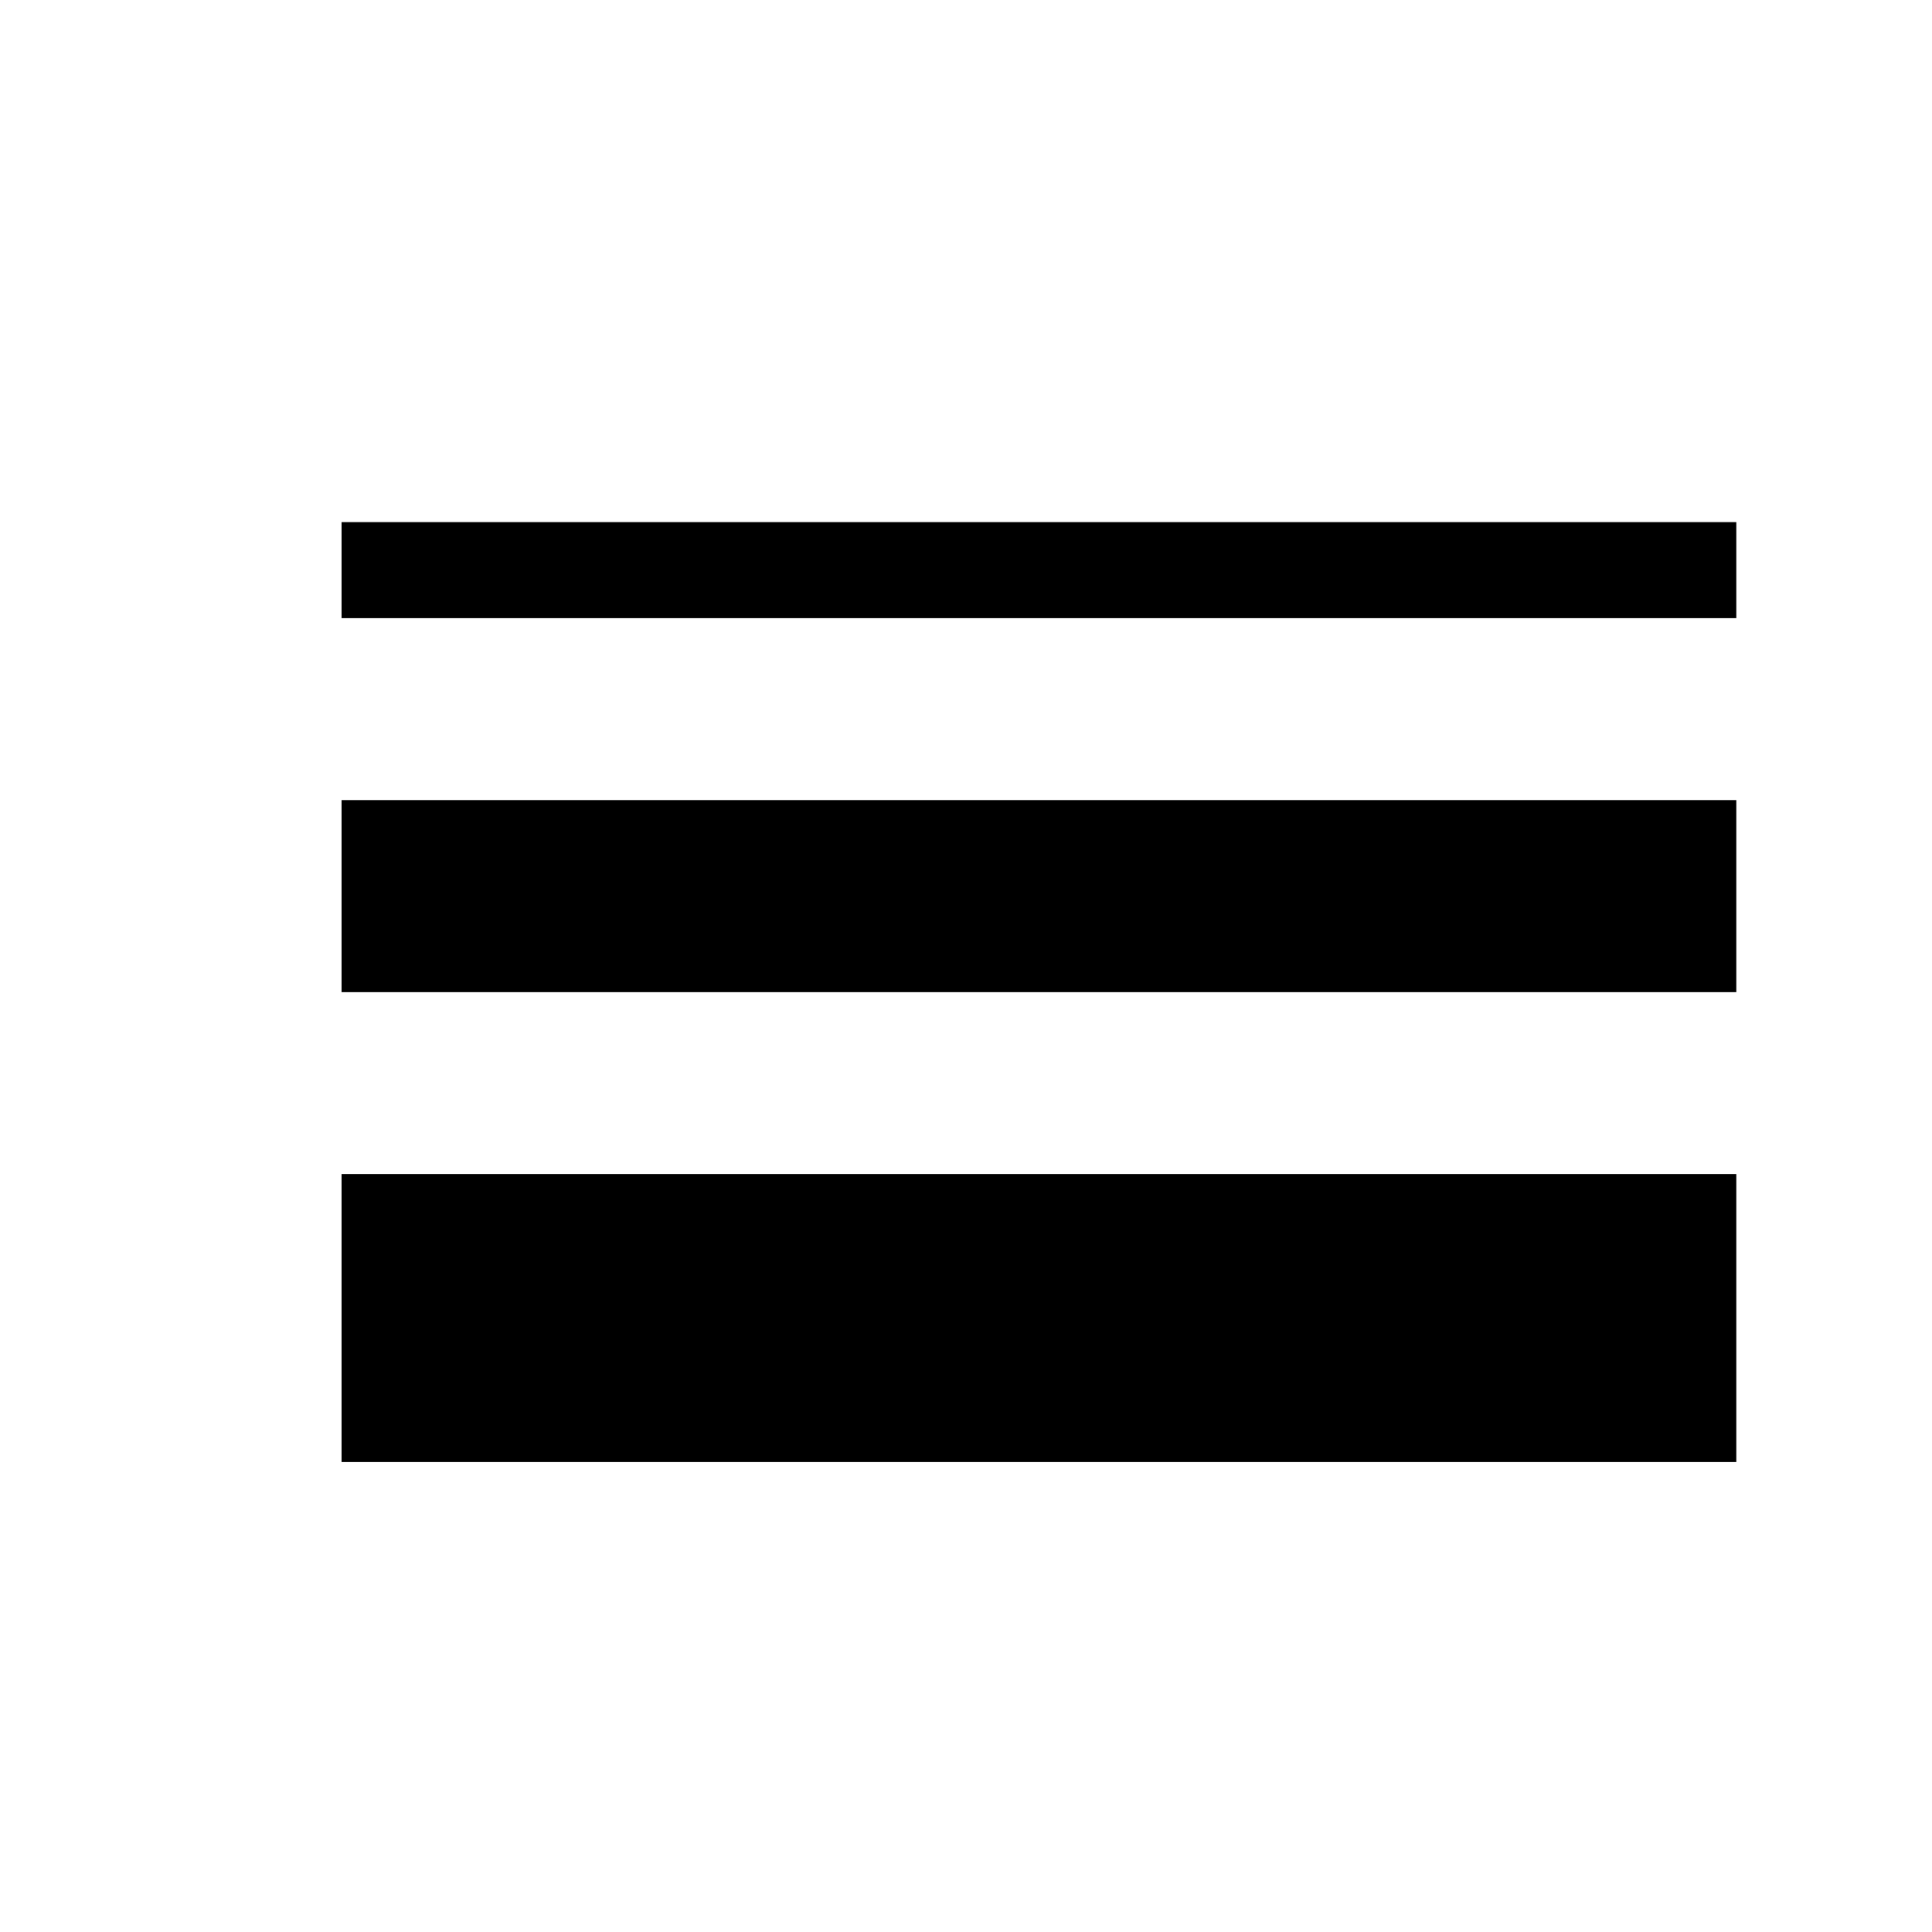
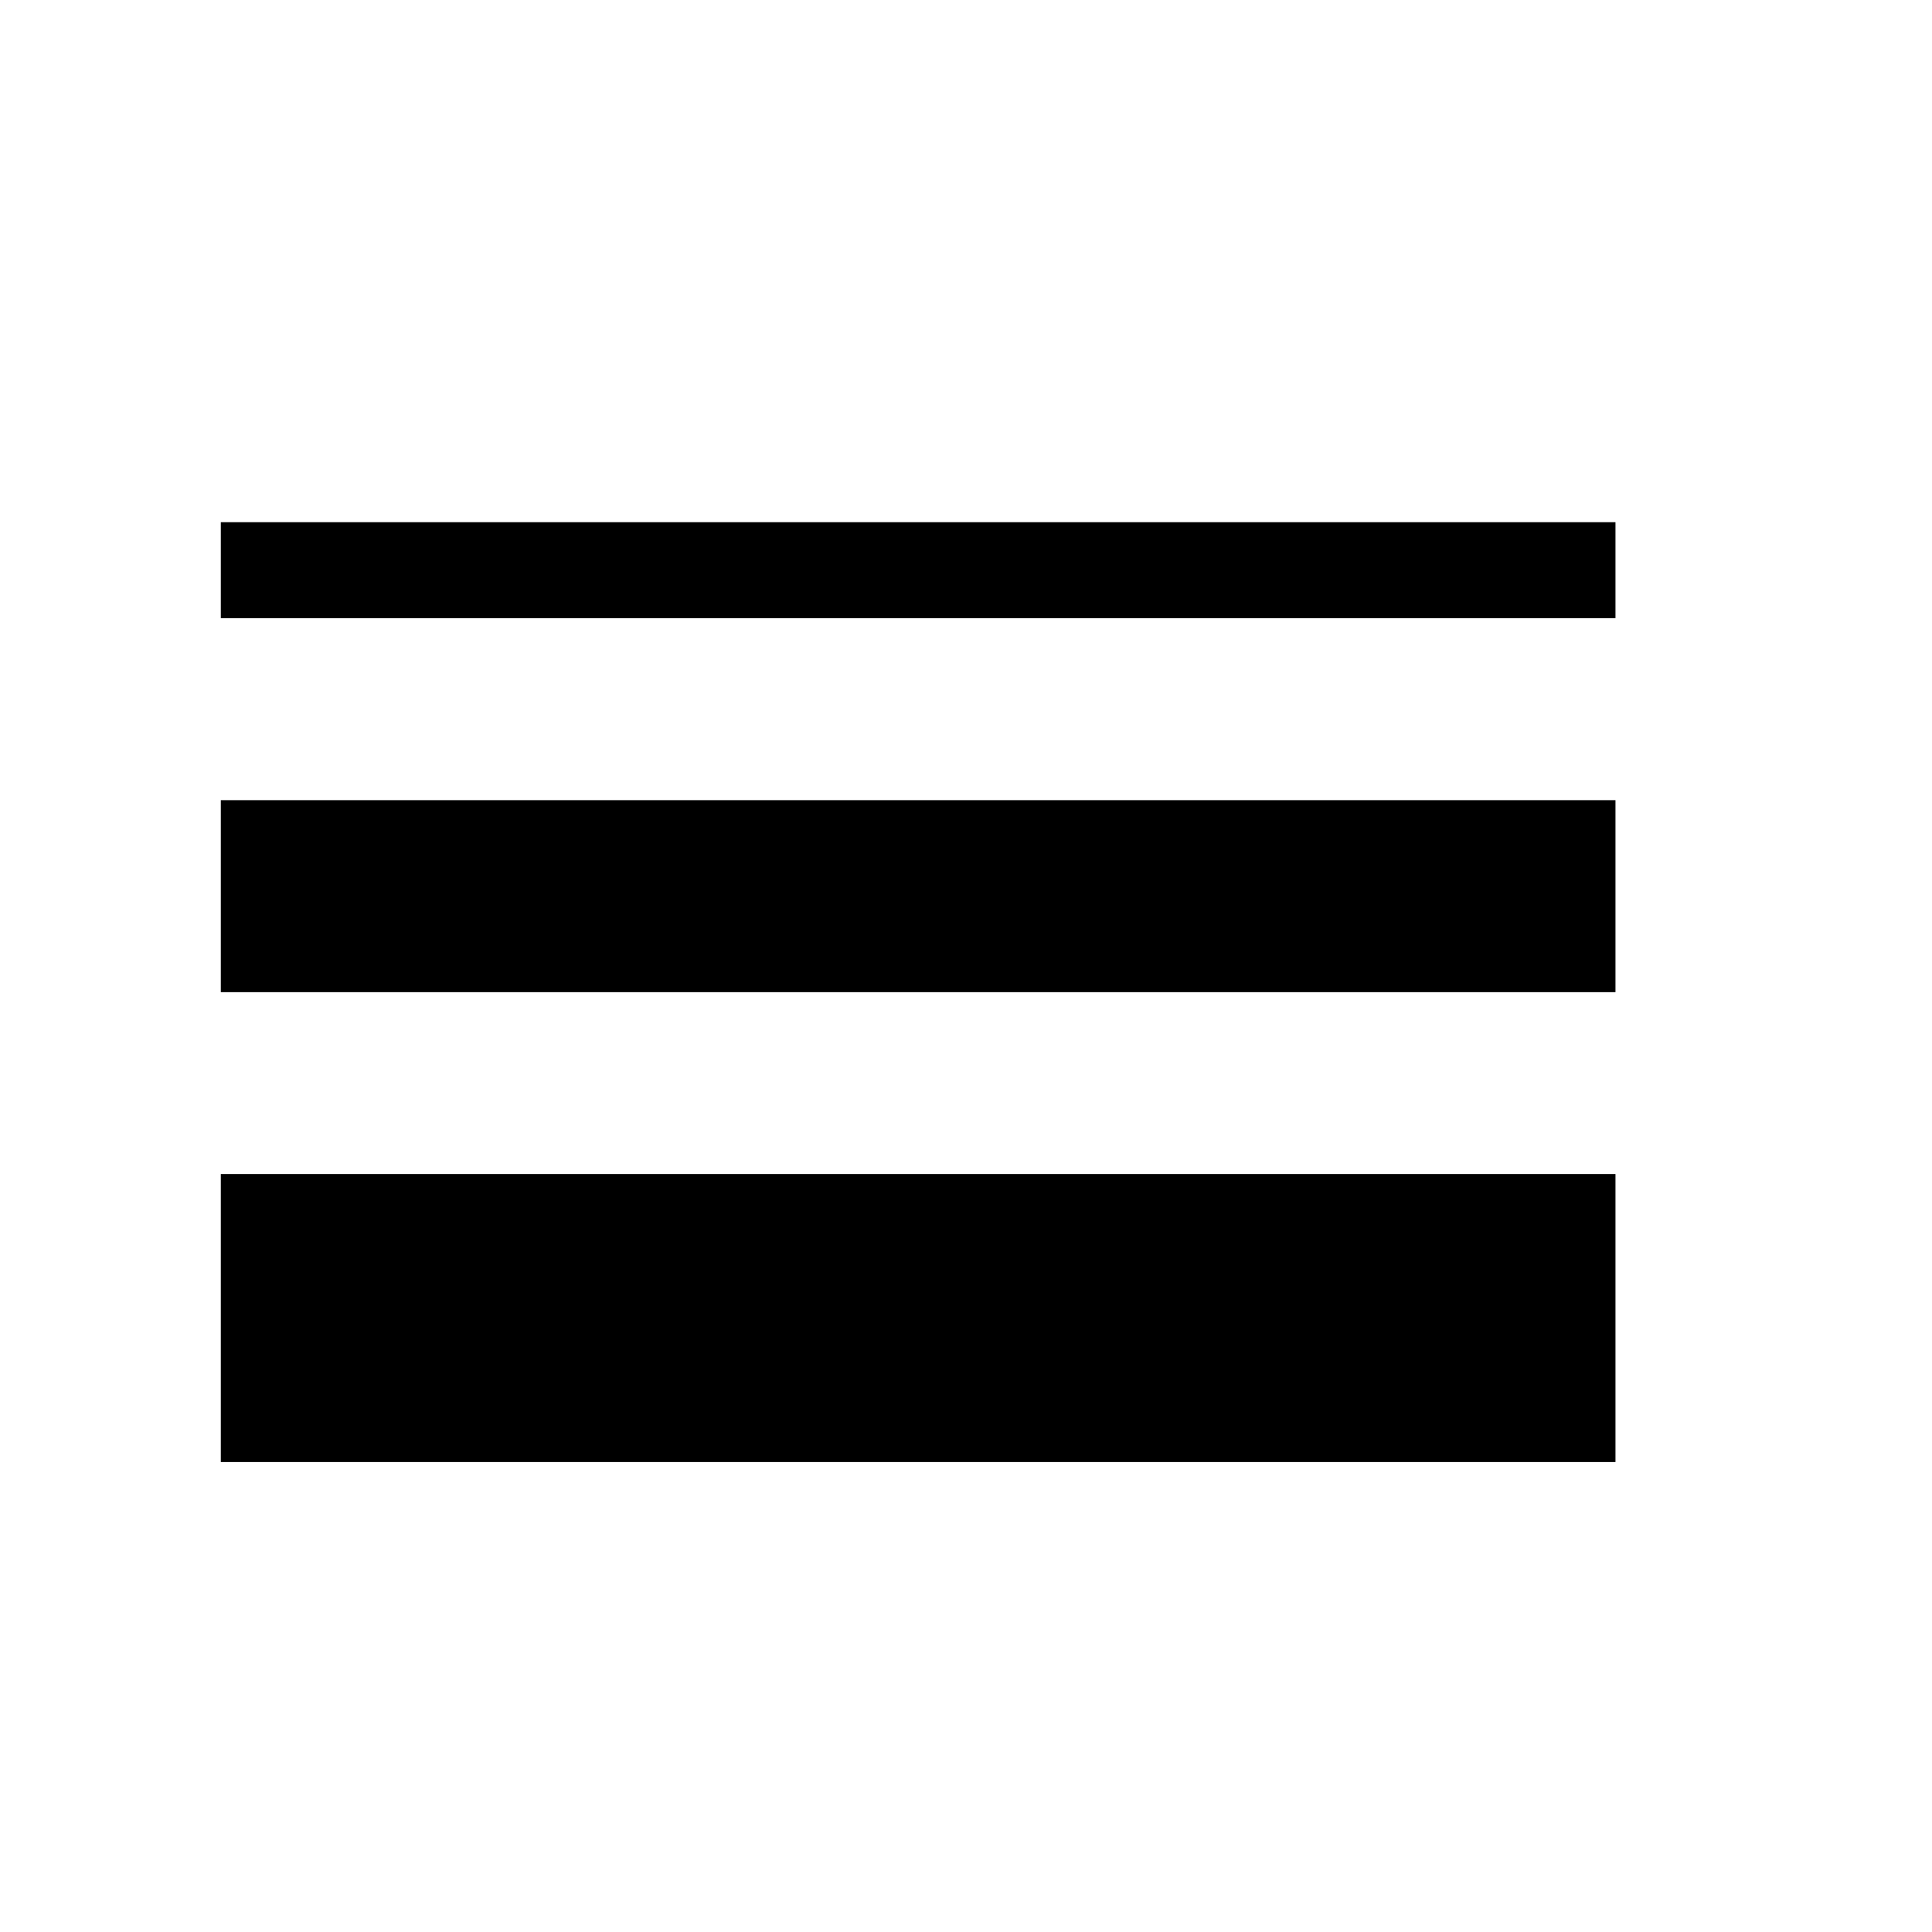
- <svg xmlns="http://www.w3.org/2000/svg" width="24" height="24" fill="currentColor" viewBox="0 0 24 24">
-   <g>
-     <path d="M21.569 7.679V6.486H4.243V7.679H21.569Z" />
-     <path d="M21.569 12.325V9.939H4.243V12.325H21.569Z" />
-     <path d="M21.569 14.584V18.162H4.243V14.584H21.569Z" />
-   </g>
+ <svg xmlns="http://www.w3.org/2000/svg" width="24" height="24" viewBox="0 0 24 24" fill="none">
+   <path d="M 20.068 7.679 V 6.487 H 2.743 V 7.679 H 20.068 Z" fill="currentColor" />
+   <path d="M 20.068 12.325 V 9.94 H 2.743 V 12.325 H 20.068 Z" fill="currentColor" />
+   <path d="M 20.068 14.584 V 18.162 H 2.743 V 14.584 H 20.068 Z" fill="currentColor" />
</svg>
